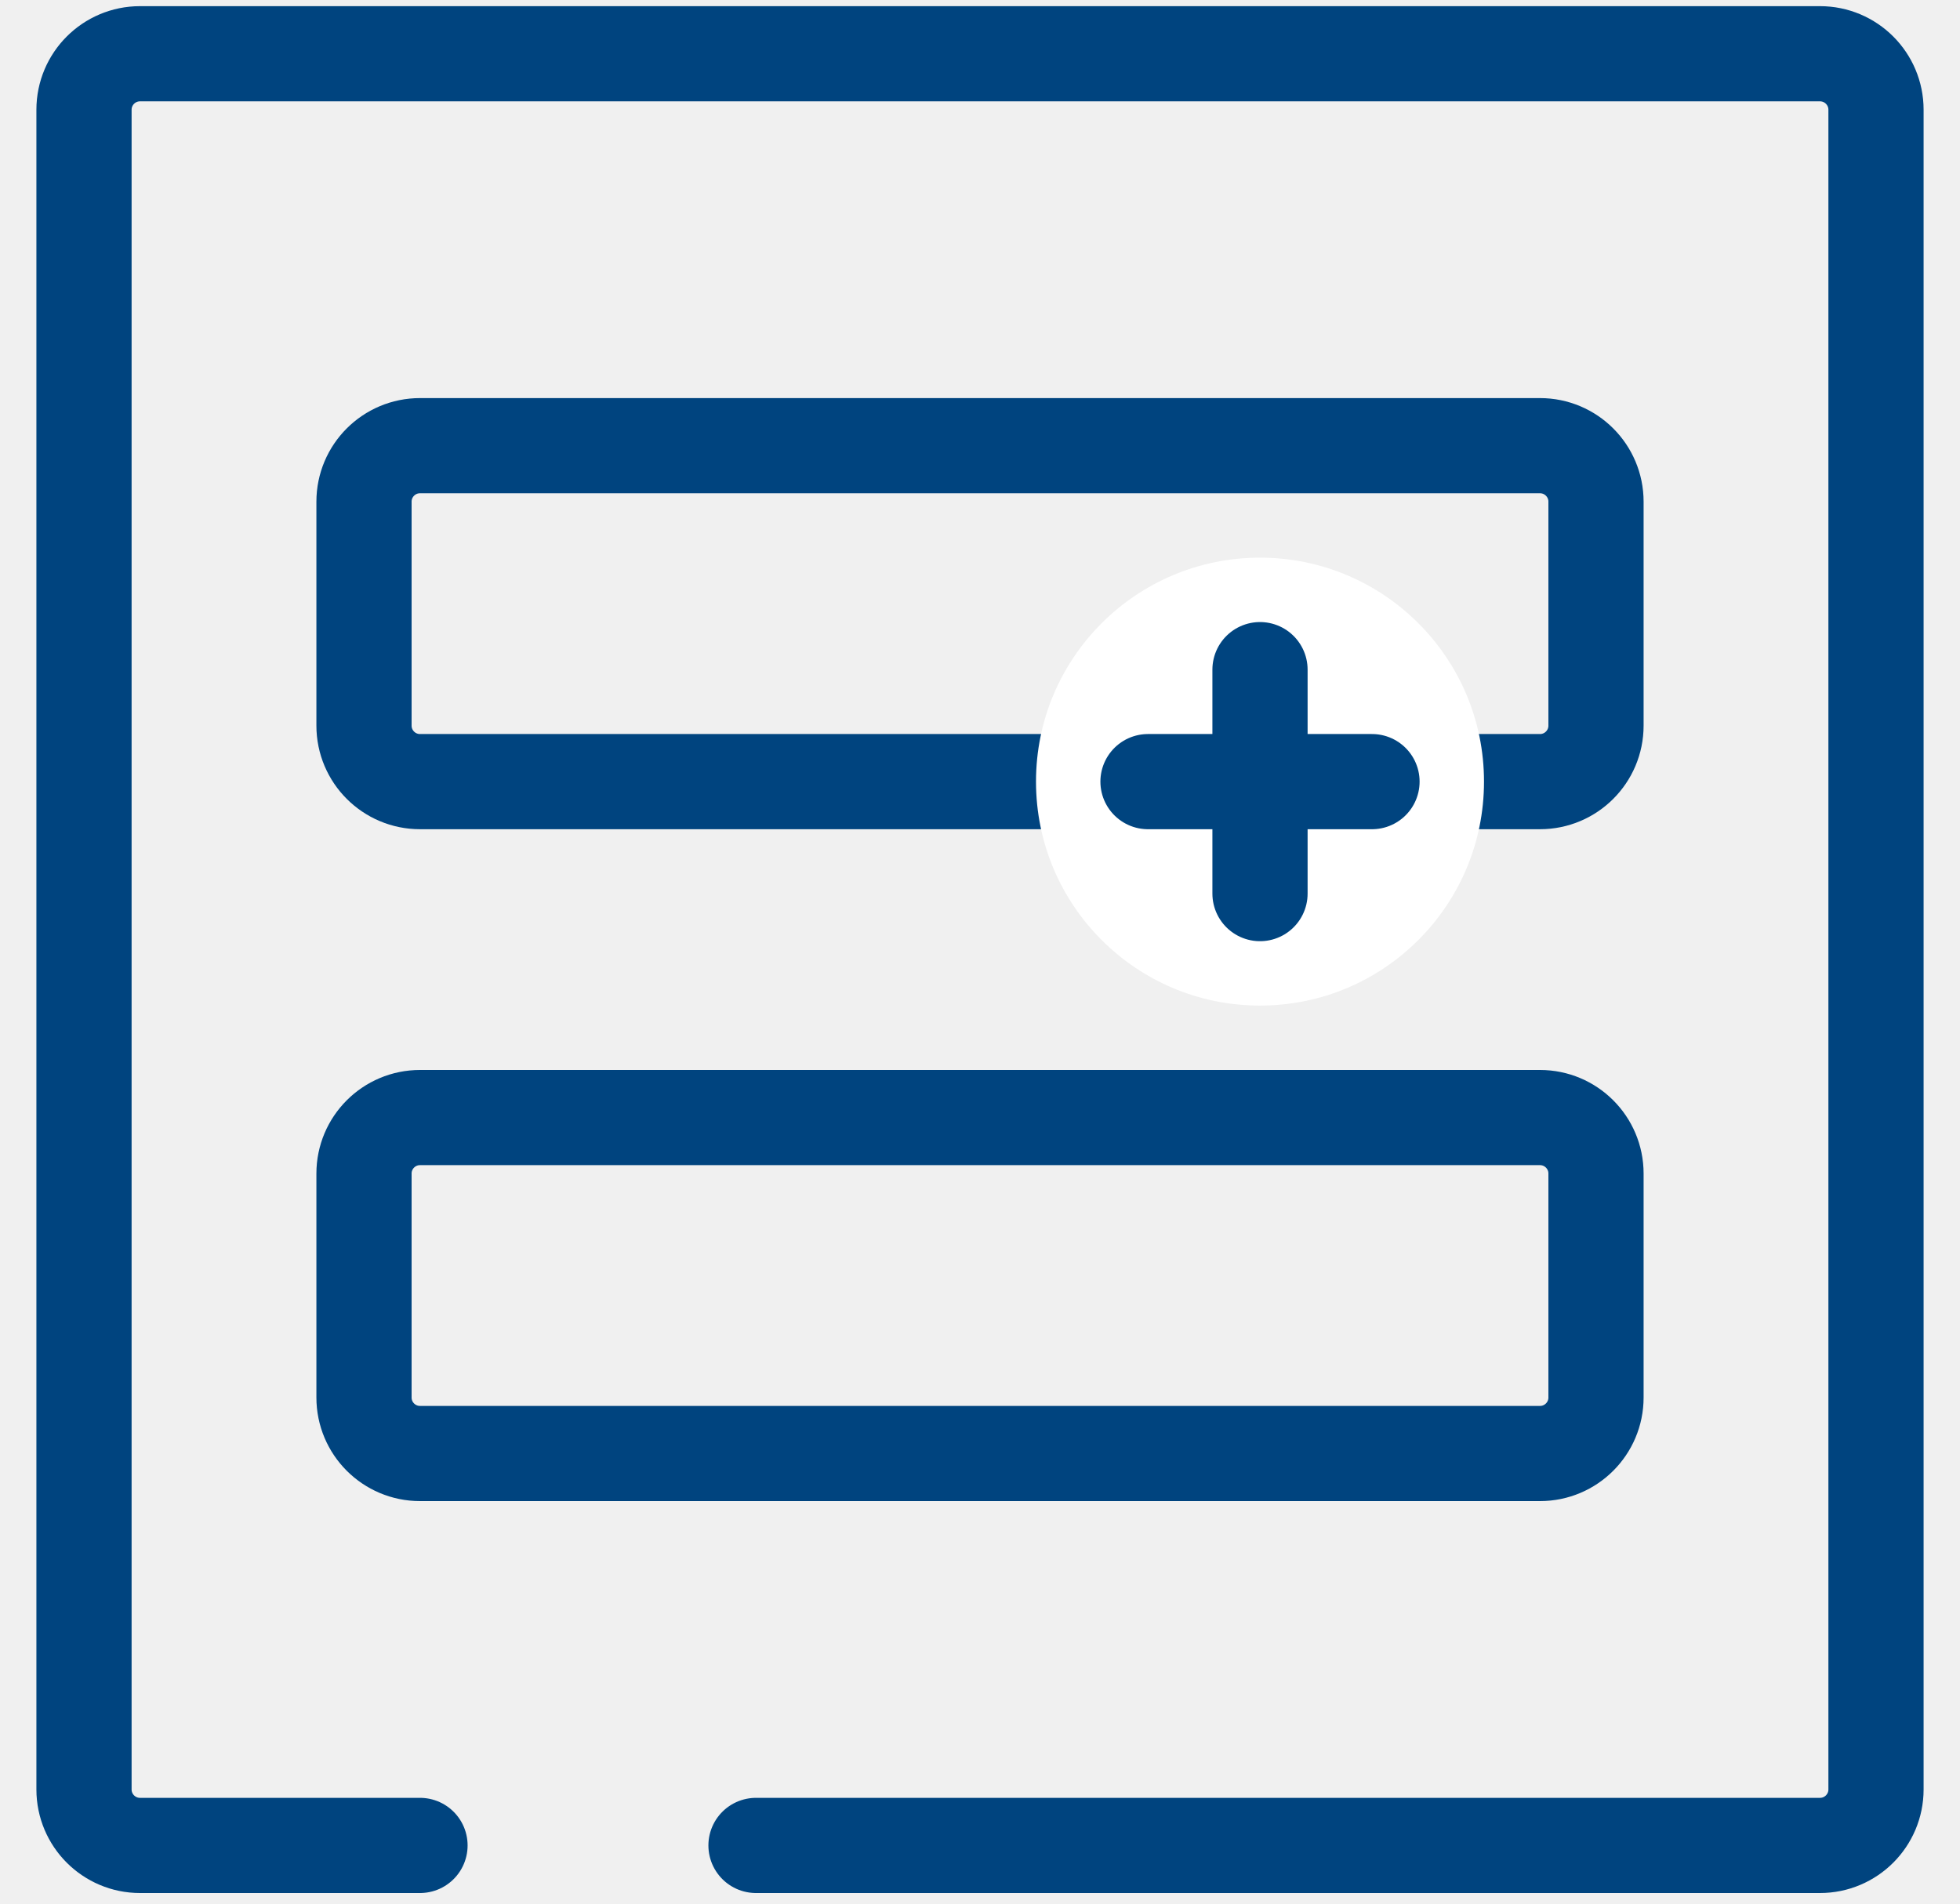
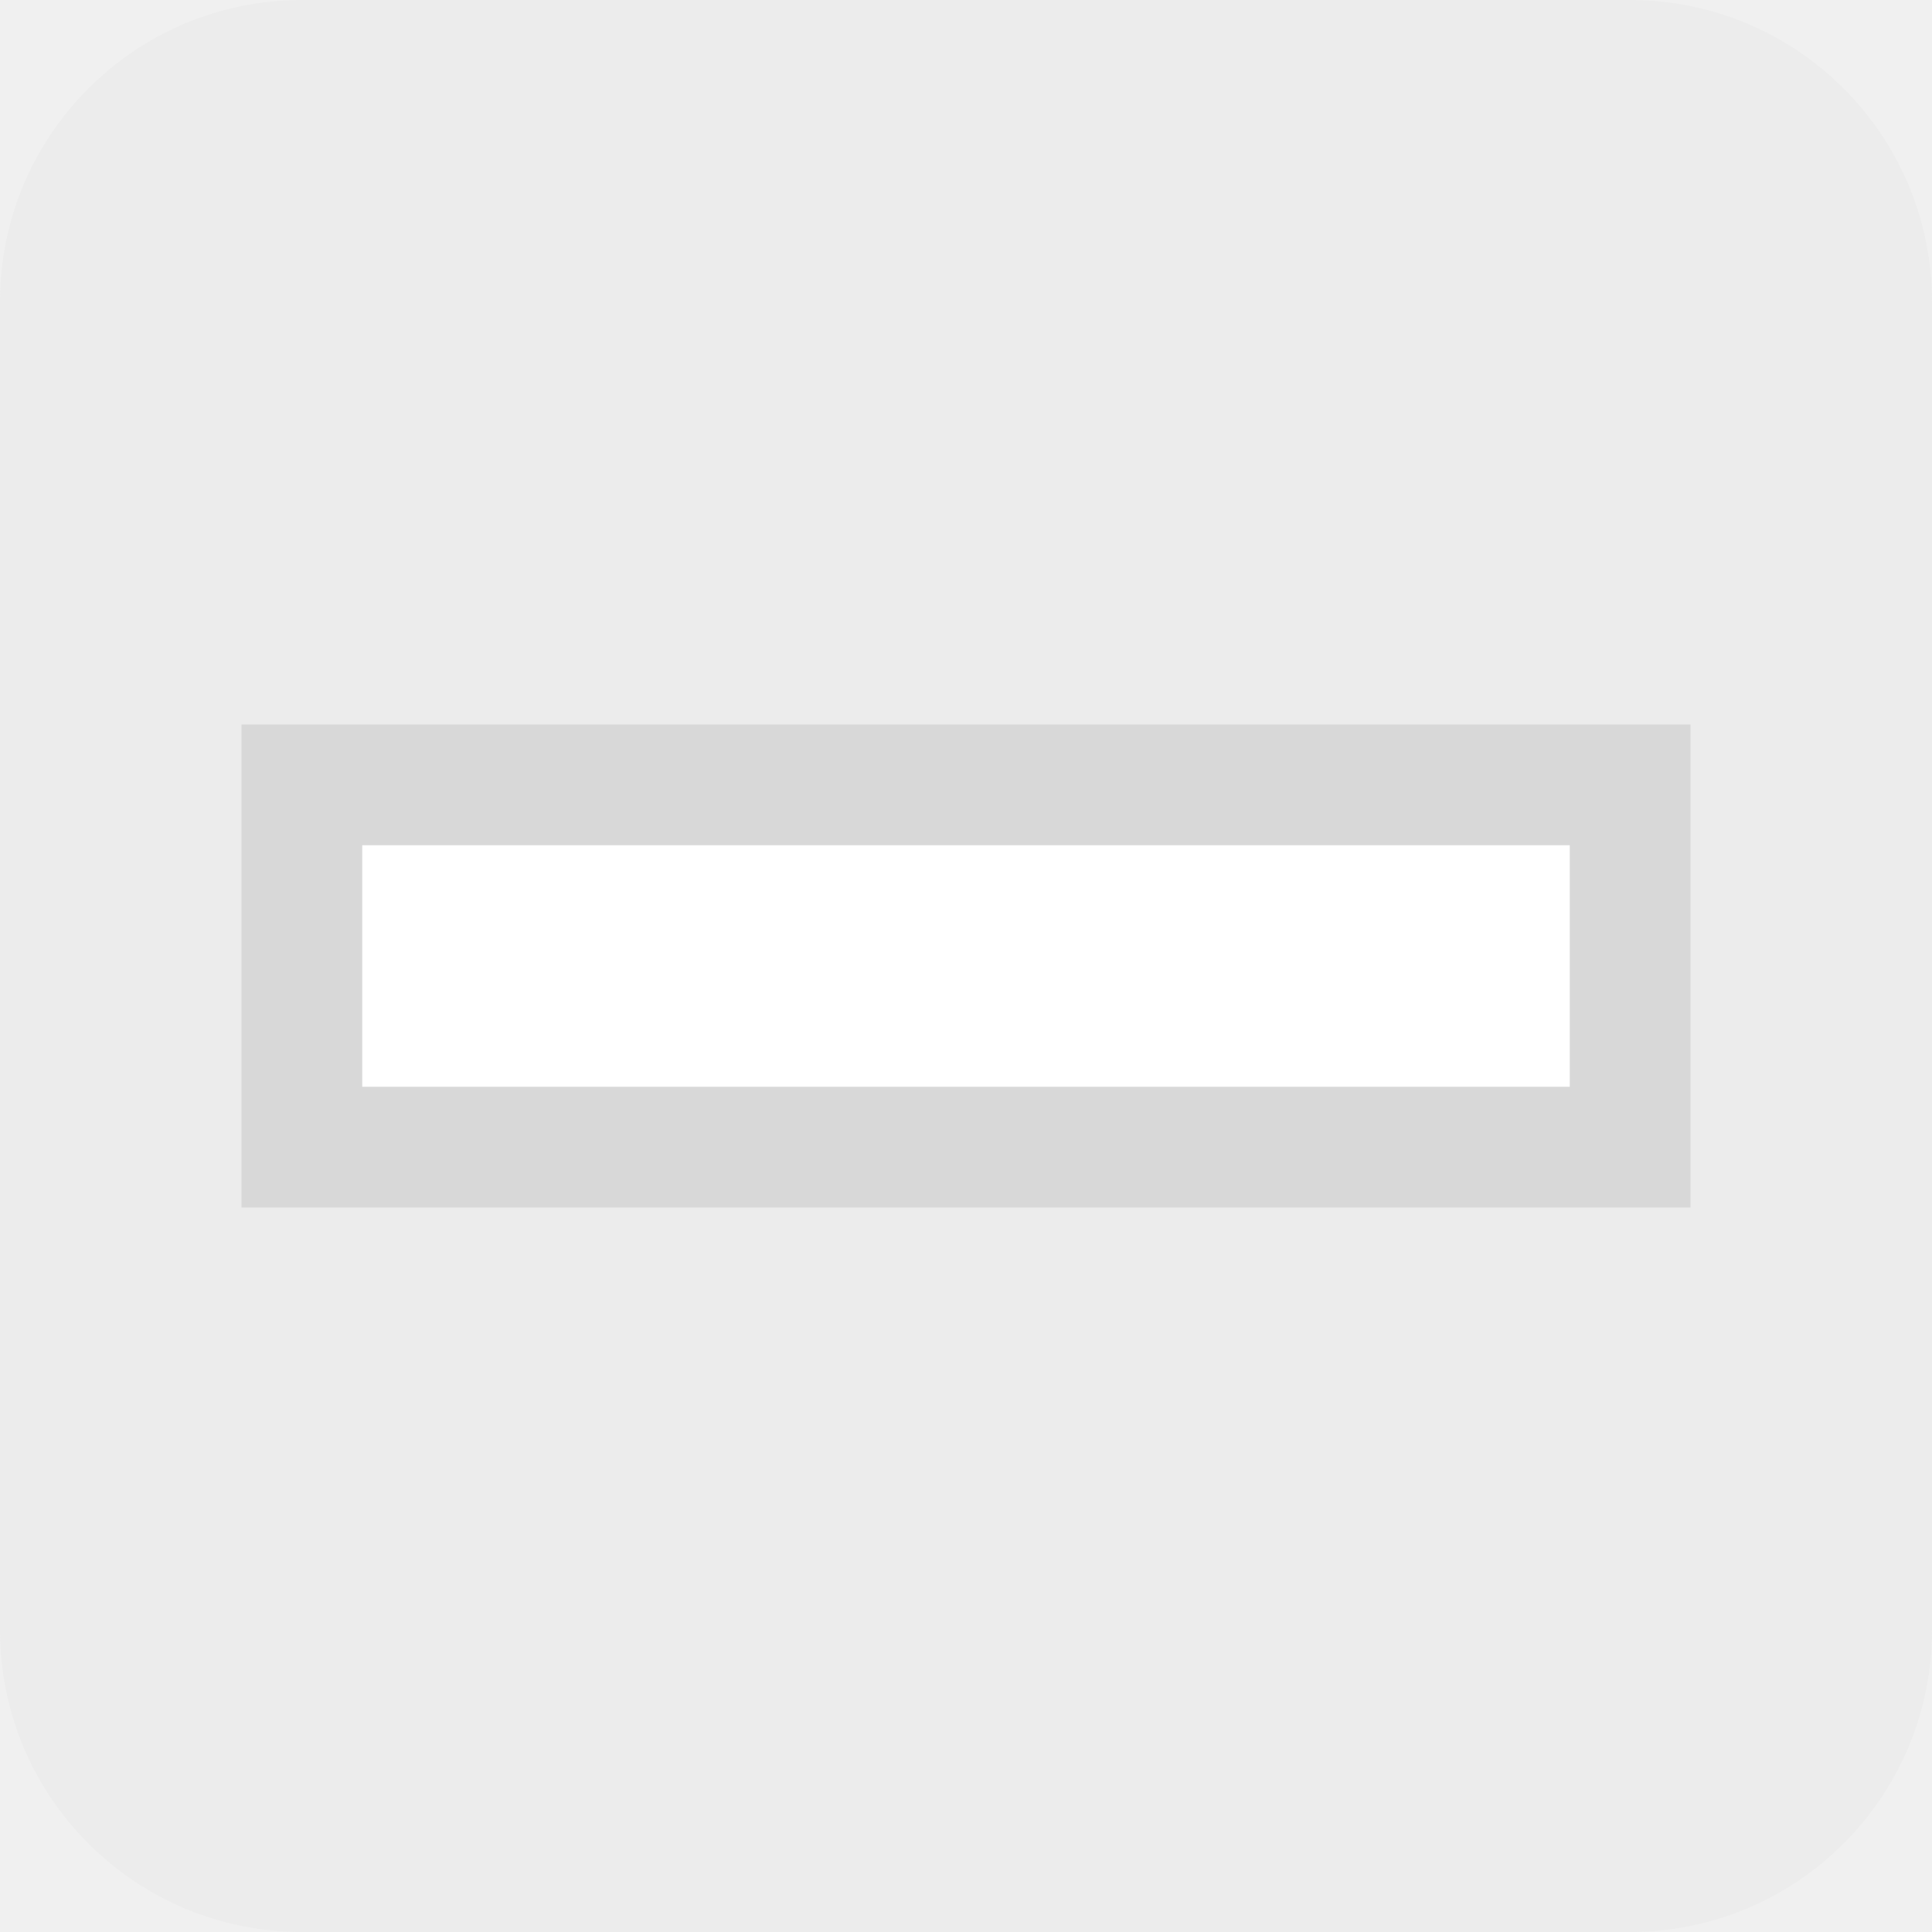
- <svg xmlns="http://www.w3.org/2000/svg" width="35" height="34" viewBox="0 0 35 34" fill="none">
-   <path d="M13.5 32.96L32.5 32.96C33.052 32.96 33.5 32.512 33.5 31.96L33.5 1.96C33.5 1.408 33.052 0.96 32.5 0.96L2.5 0.96C1.948 0.96 1.5 1.408 1.5 1.96L1.5 31.96C1.5 32.512 1.948 32.96 2.5 32.96L7.5 32.96" stroke="#00447F" stroke-width="1.7" stroke-linecap="round" />
-   <rect x="6.5" y="7.96" width="22" height="6" rx="1" stroke="#00447F" stroke-width="1.7" />
-   <rect x="6.5" y="19.96" width="22" height="6" rx="1" stroke="#00447F" stroke-width="1.7" />
-   <circle cx="22.5" cy="13.96" r="4" fill="white" />
-   <path d="M20.5 13.96H22.5M24.5 13.96H22.5M22.5 13.96V11.96M22.5 13.96V15.96" stroke="#00447F" stroke-width="1.7" stroke-linecap="round" stroke-linejoin="round" />
+ <svg xmlns="http://www.w3.org/2000/svg" width="32px" height="32px" viewBox="0 0 32 32" version="1.1">
+   <defs />
+   <g id="Page-1" stroke="none" stroke-width="1" fill="none" fill-rule="evenodd">
+     <g id="Custom-Fields">
+       <rect id="Rectangle" fill="#ECECEC" x="0" y="0" width="32" height="32" rx="5" />
+       <rect id="Rectangle-15" fill="#FFFFFF" x="5" y="13" width="22" height="6" />
+       <path d="M4,12 L28,12 L28,20 L4,20 L4,12 Z M6,14 L6,18 L26,18 L26,14 L6,14 Z" id="Combined-Shape" fill="#D8D8D8" />
+     </g>
+   </g>
</svg>
